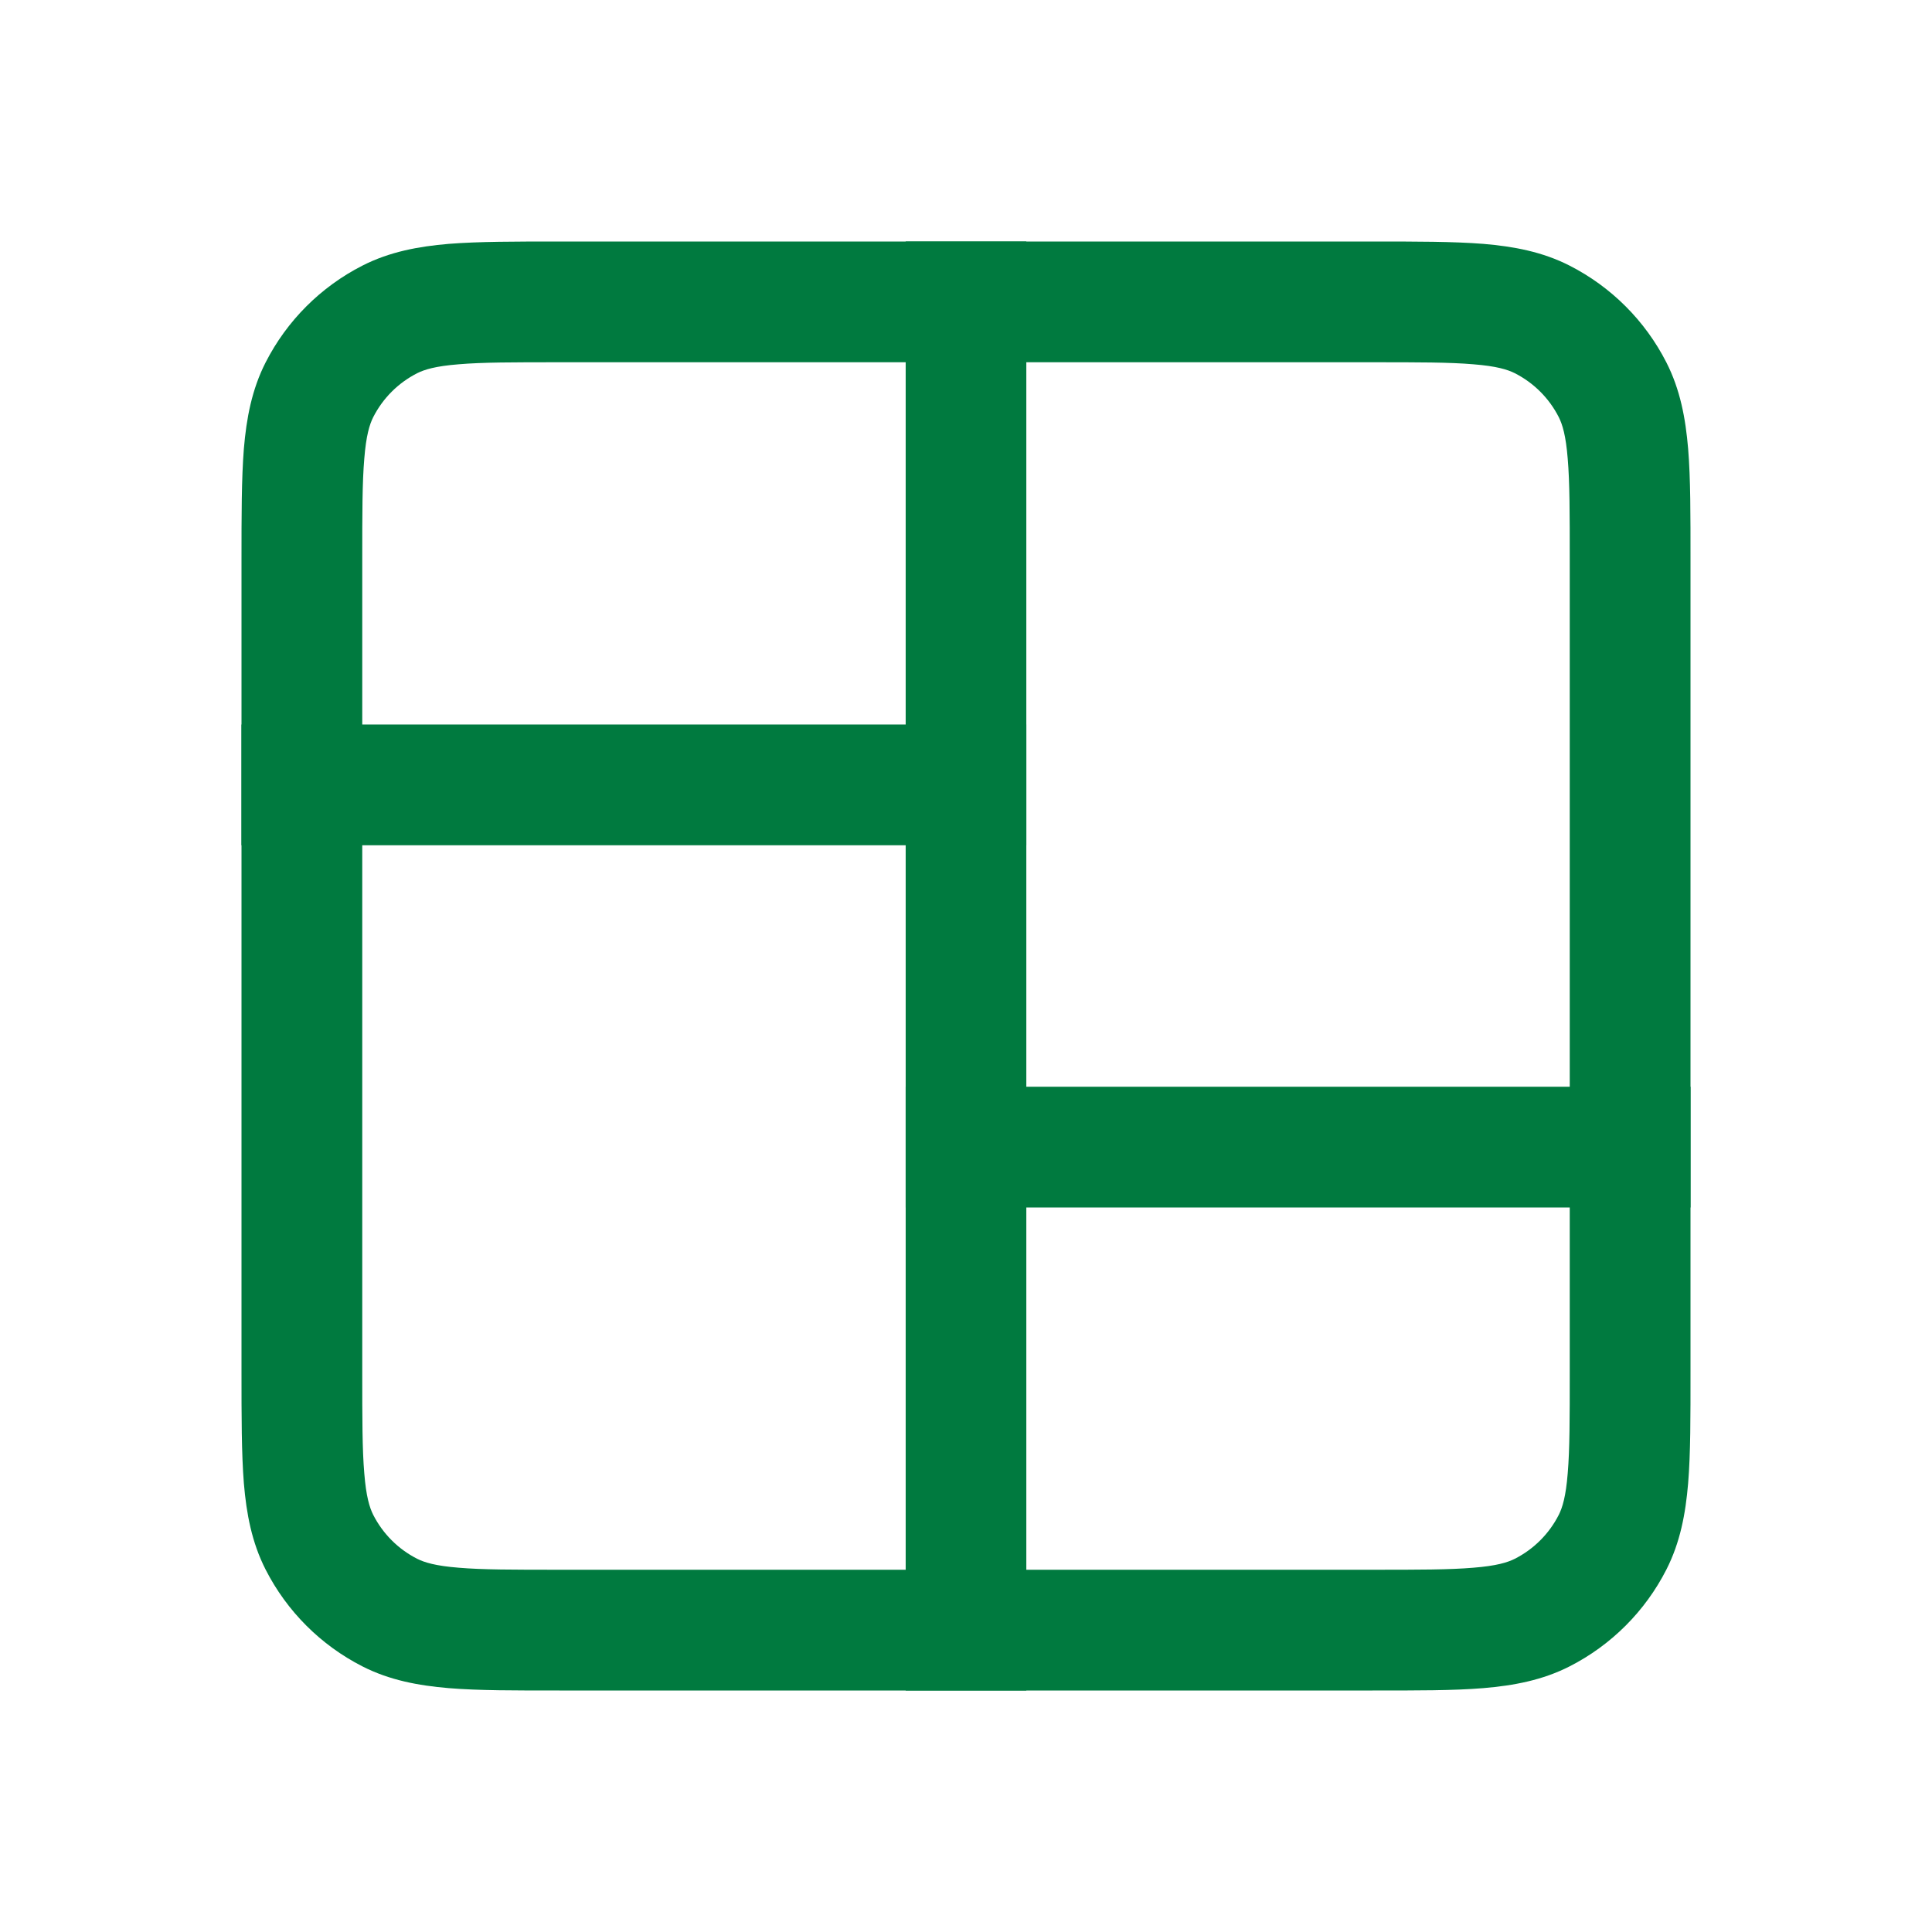
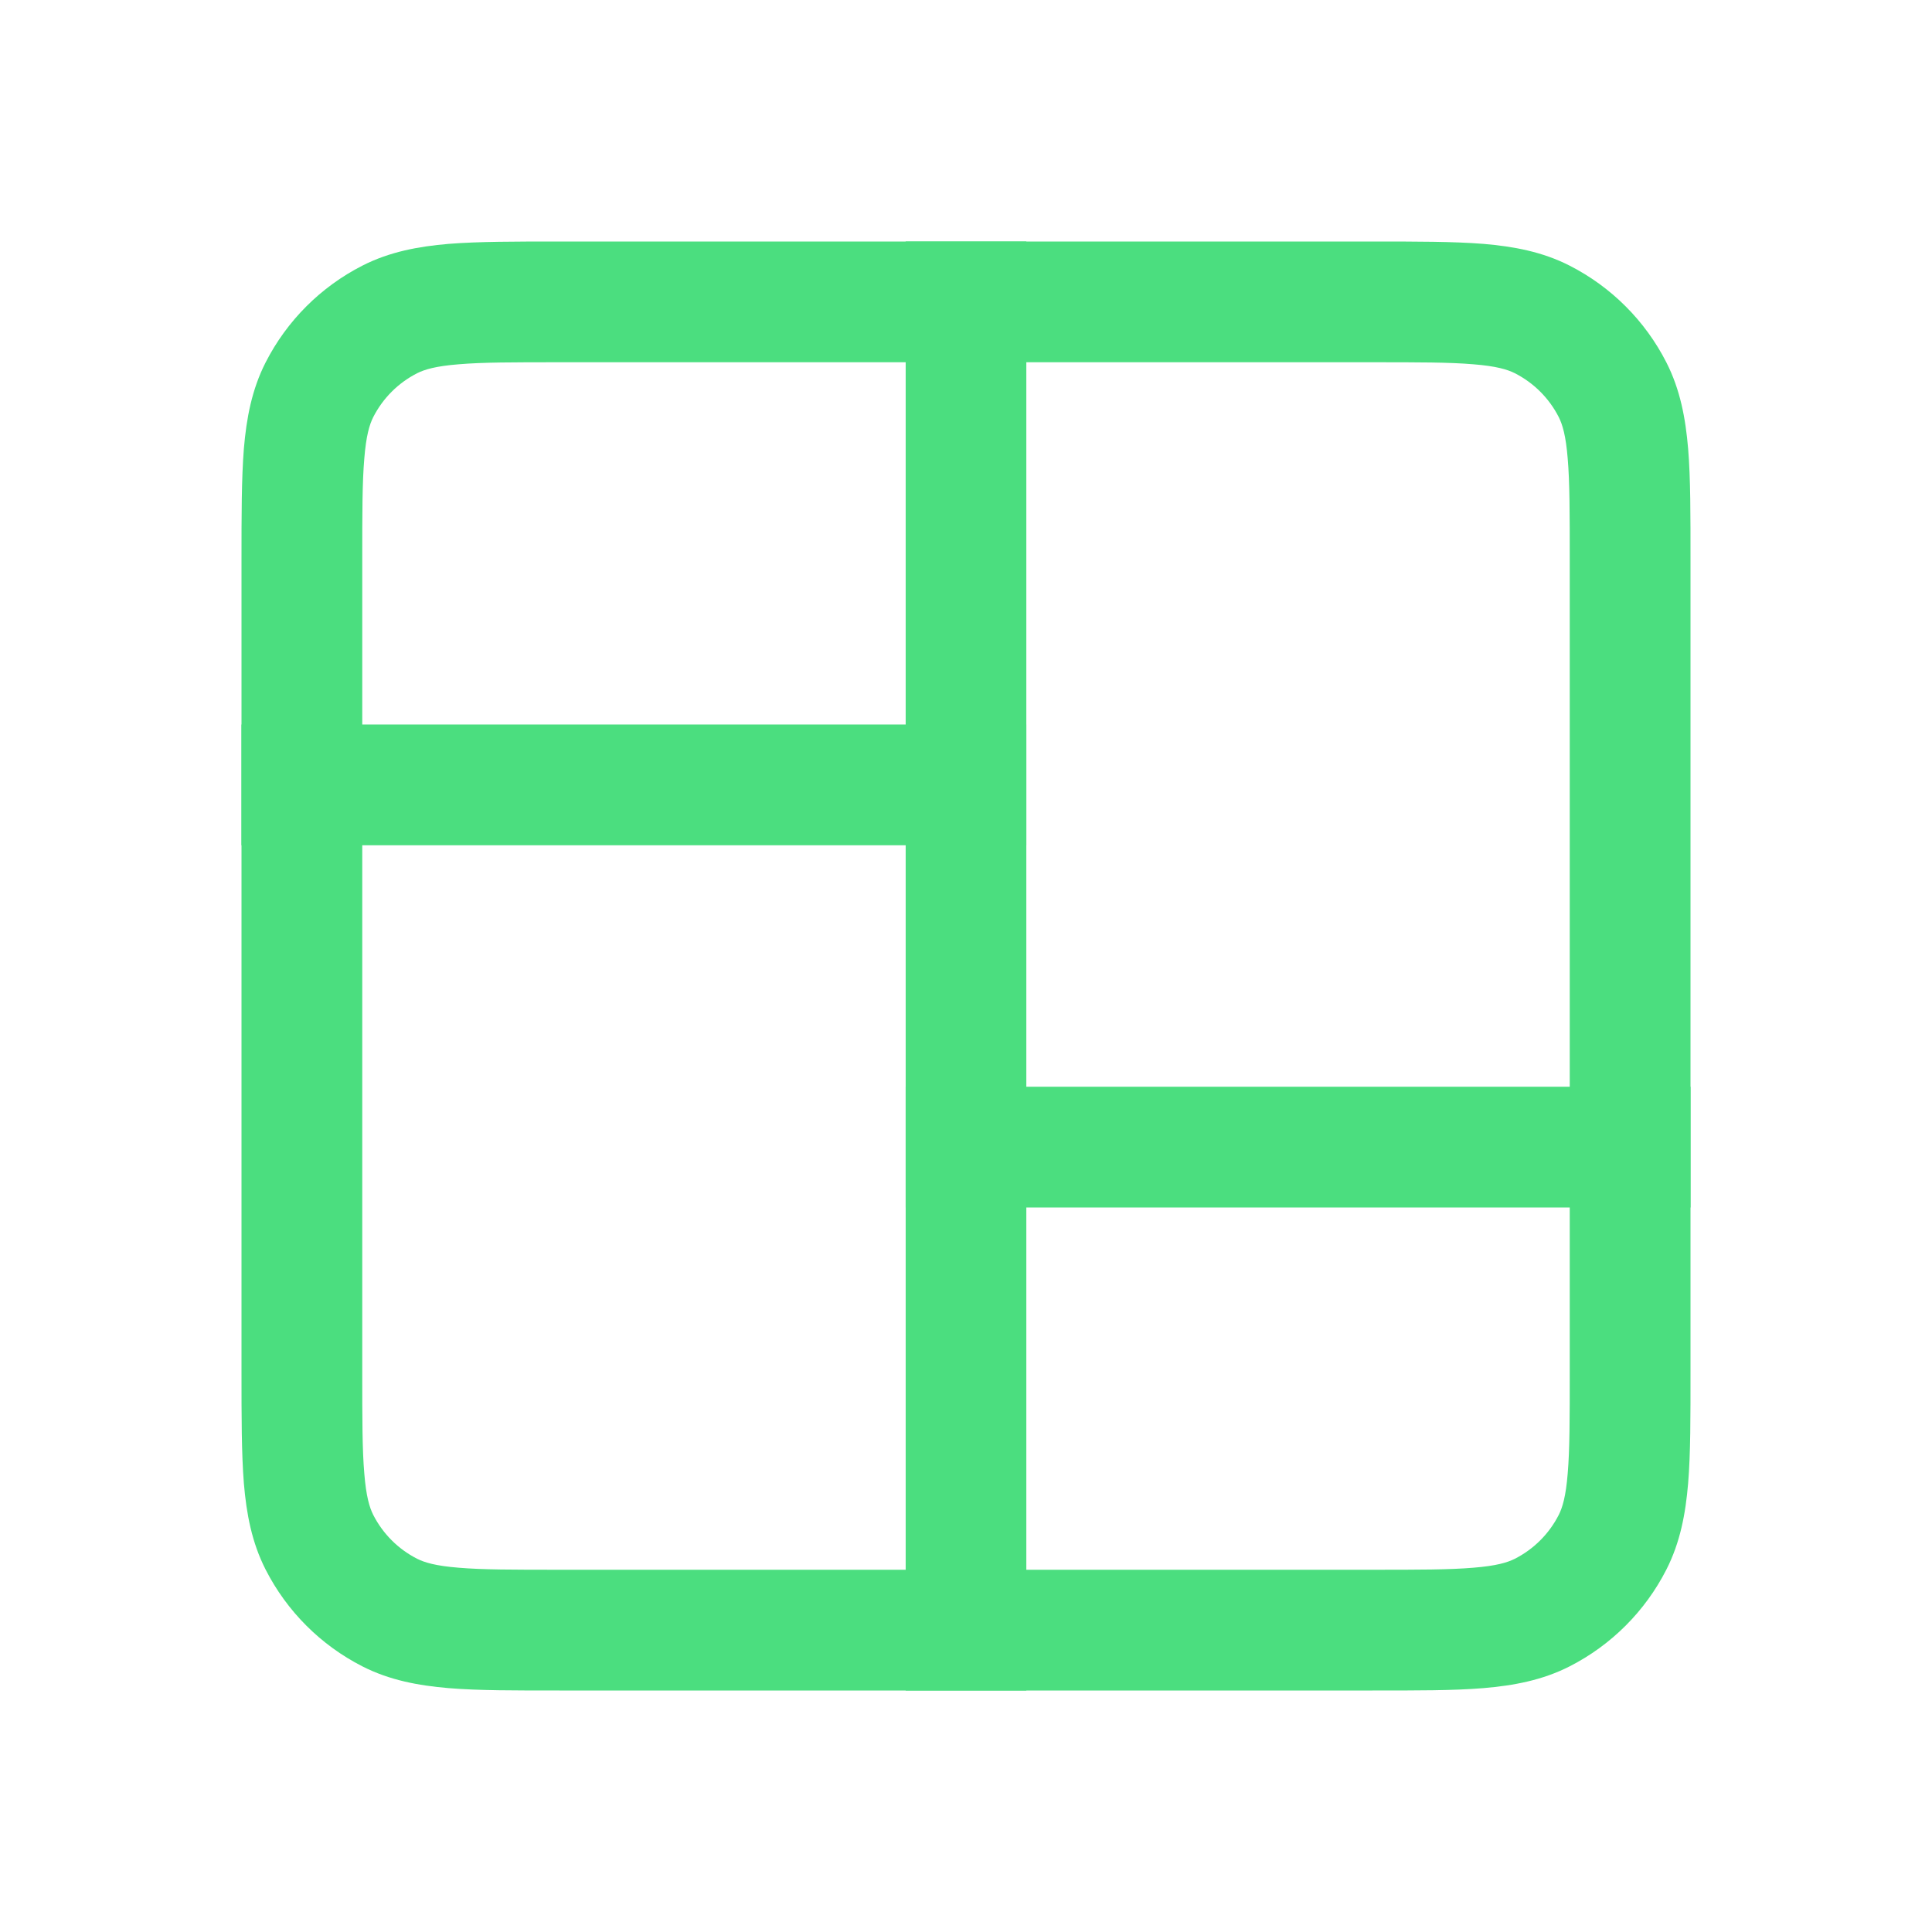
<svg xmlns="http://www.w3.org/2000/svg" width="18" height="18" viewBox="0 0 18 18" fill="none">
-   <path d="M14.625 5.213V12.787H15.75V5.213H14.625ZM12.787 14.625H5.213V15.75H12.787V14.625ZM3.375 12.787V5.213H2.25V12.787H3.375ZM5.213 3.375H12.787V2.25H5.213V3.375ZM5.213 14.625C4.783 14.625 4.495 14.625 4.273 14.606C4.058 14.589 3.955 14.557 3.887 14.523L3.376 15.525C3.629 15.654 3.897 15.704 4.181 15.728C4.46 15.751 4.802 15.75 5.213 15.75V14.625ZM2.25 12.787C2.25 13.198 2.25 13.54 2.272 13.819C2.296 14.104 2.346 14.371 2.475 14.624L3.477 14.113C3.443 14.045 3.411 13.942 3.394 13.727C3.375 13.505 3.375 13.217 3.375 12.787H2.25ZM3.887 14.523C3.71 14.433 3.567 14.29 3.477 14.113L2.475 14.624C2.673 15.012 2.988 15.327 3.376 15.525L3.887 14.523ZM14.625 12.787C14.625 13.217 14.625 13.505 14.606 13.727C14.589 13.942 14.557 14.045 14.523 14.113L15.525 14.624C15.654 14.371 15.704 14.104 15.728 13.819C15.751 13.54 15.75 13.198 15.75 12.787H14.625ZM12.787 15.75C13.198 15.75 13.54 15.751 13.819 15.728C14.104 15.704 14.371 15.654 14.624 15.525L14.113 14.523C14.045 14.557 13.942 14.589 13.727 14.606C13.505 14.625 13.217 14.625 12.787 14.625V15.75ZM14.523 14.113C14.433 14.29 14.29 14.433 14.113 14.523L14.624 15.525C15.012 15.327 15.327 15.012 15.525 14.624L14.523 14.113ZM15.75 5.213C15.75 4.802 15.751 4.46 15.728 4.181C15.704 3.897 15.654 3.629 15.525 3.376L14.523 3.887C14.557 3.955 14.589 4.058 14.606 4.273C14.625 4.495 14.625 4.783 14.625 5.213H15.75ZM12.787 3.375C13.217 3.375 13.505 3.375 13.727 3.394C13.942 3.411 14.045 3.443 14.113 3.477L14.624 2.475C14.371 2.346 14.104 2.296 13.819 2.272C13.54 2.25 13.198 2.25 12.787 2.25V3.375ZM15.525 3.376C15.327 2.988 15.012 2.673 14.624 2.475L14.113 3.477C14.29 3.567 14.433 3.71 14.523 3.887L15.525 3.376ZM3.375 5.213C3.375 4.783 3.375 4.495 3.394 4.273C3.411 4.058 3.443 3.955 3.477 3.887L2.475 3.376C2.346 3.629 2.296 3.897 2.272 4.181C2.25 4.46 2.25 4.802 2.25 5.213H3.375ZM5.213 2.25C4.802 2.25 4.46 2.25 4.181 2.272C3.897 2.296 3.629 2.346 3.376 2.475L3.887 3.477C3.955 3.443 4.058 3.411 4.273 3.394C4.495 3.375 4.783 3.375 5.213 3.375V2.25ZM3.477 3.887C3.567 3.71 3.71 3.567 3.887 3.477L3.376 2.475C2.988 2.673 2.673 2.988 2.475 3.376L3.477 3.887Z" fill="#007A3F" />
-   <path d="M9 10.125H8.438V11.25H9V10.125ZM15.188 11.25H15.75V10.125H15.188V11.25ZM9 11.25H15.188V10.125H9V11.25Z" fill="#007A3F" />
-   <path d="M9 7.875H9.562V6.75H9V7.875ZM2.812 6.75H2.25V7.875H2.812V6.75ZM9 6.75H2.812V7.875H9V6.75Z" fill="#007A3F" />
-   <path d="M8.438 15.188V15.75H9.562V15.188H8.438ZM9.562 2.812V2.25H8.438V2.812H9.562ZM8.438 2.812V15.188H9.562V2.812H8.438Z" fill="#007A3F" />
+   <path d="M14.625 5.213V12.787H15.75V5.213H14.625ZM12.787 14.625H5.213V15.75H12.787V14.625ZM3.375 12.787V5.213H2.25V12.787H3.375ZM5.213 3.375H12.787V2.25H5.213V3.375ZM5.213 14.625C4.783 14.625 4.495 14.625 4.273 14.606C4.058 14.589 3.955 14.557 3.887 14.523L3.376 15.525C3.629 15.654 3.897 15.704 4.181 15.728C4.46 15.751 4.802 15.75 5.213 15.75V14.625ZM2.25 12.787C2.25 13.198 2.25 13.54 2.272 13.819C2.296 14.104 2.346 14.371 2.475 14.624L3.477 14.113C3.443 14.045 3.411 13.942 3.394 13.727C3.375 13.505 3.375 13.217 3.375 12.787H2.25ZM3.887 14.523C3.71 14.433 3.567 14.29 3.477 14.113L2.475 14.624C2.673 15.012 2.988 15.327 3.376 15.525L3.887 14.523ZM14.625 12.787C14.625 13.217 14.625 13.505 14.606 13.727C14.589 13.942 14.557 14.045 14.523 14.113L15.525 14.624C15.654 14.371 15.704 14.104 15.728 13.819C15.751 13.54 15.75 13.198 15.75 12.787H14.625ZM12.787 15.75C13.198 15.75 13.54 15.751 13.819 15.728C14.104 15.704 14.371 15.654 14.624 15.525L14.113 14.523C14.045 14.557 13.942 14.589 13.727 14.606C13.505 14.625 13.217 14.625 12.787 14.625V15.75ZM14.523 14.113C14.433 14.29 14.29 14.433 14.113 14.523L14.624 15.525C15.012 15.327 15.327 15.012 15.525 14.624L14.523 14.113ZM15.75 5.213C15.75 4.802 15.751 4.46 15.728 4.181C15.704 3.897 15.654 3.629 15.525 3.376L14.523 3.887C14.557 3.955 14.589 4.058 14.606 4.273C14.625 4.495 14.625 4.783 14.625 5.213H15.75ZM12.787 3.375C13.217 3.375 13.505 3.375 13.727 3.394C13.942 3.411 14.045 3.443 14.113 3.477L14.624 2.475C14.371 2.346 14.104 2.296 13.819 2.272C13.54 2.25 13.198 2.25 12.787 2.25V3.375ZM15.525 3.376C15.327 2.988 15.012 2.673 14.624 2.475L14.113 3.477C14.29 3.567 14.433 3.71 14.523 3.887L15.525 3.376ZM3.375 5.213C3.375 4.783 3.375 4.495 3.394 4.273C3.411 4.058 3.443 3.955 3.477 3.887L2.475 3.376C2.346 3.629 2.296 3.897 2.272 4.181C2.25 4.46 2.25 4.802 2.25 5.213H3.375ZM5.213 2.25C4.802 2.25 4.46 2.25 4.181 2.272C3.897 2.296 3.629 2.346 3.376 2.475L3.887 3.477C3.955 3.443 4.058 3.411 4.273 3.394C4.495 3.375 4.783 3.375 5.213 3.375V2.25ZM3.477 3.887C3.567 3.71 3.71 3.567 3.887 3.477L3.376 2.475C2.988 2.673 2.673 2.988 2.475 3.376L3.477 3.887Z" fill="#4BDE7F" />
+   <path d="M9 10.125H8.438V11.25H9V10.125ZM15.188 11.25H15.75V10.125H15.188V11.25ZM9 11.25H15.188V10.125H9V11.25Z" fill="#4BDE7F" />
+   <path d="M9 7.875H9.562V6.75H9V7.875ZM2.812 6.75H2.25V7.875H2.812V6.75ZM9 6.75H2.812V7.875H9V6.75Z" fill="#4BDE7F" />
+   <path d="M8.438 15.188V15.75H9.562V15.188H8.438ZM9.562 2.812V2.25H8.438V2.812H9.562ZM8.438 2.812V15.188H9.562V2.812H8.438Z" fill="#4BDE7F" />
</svg>
